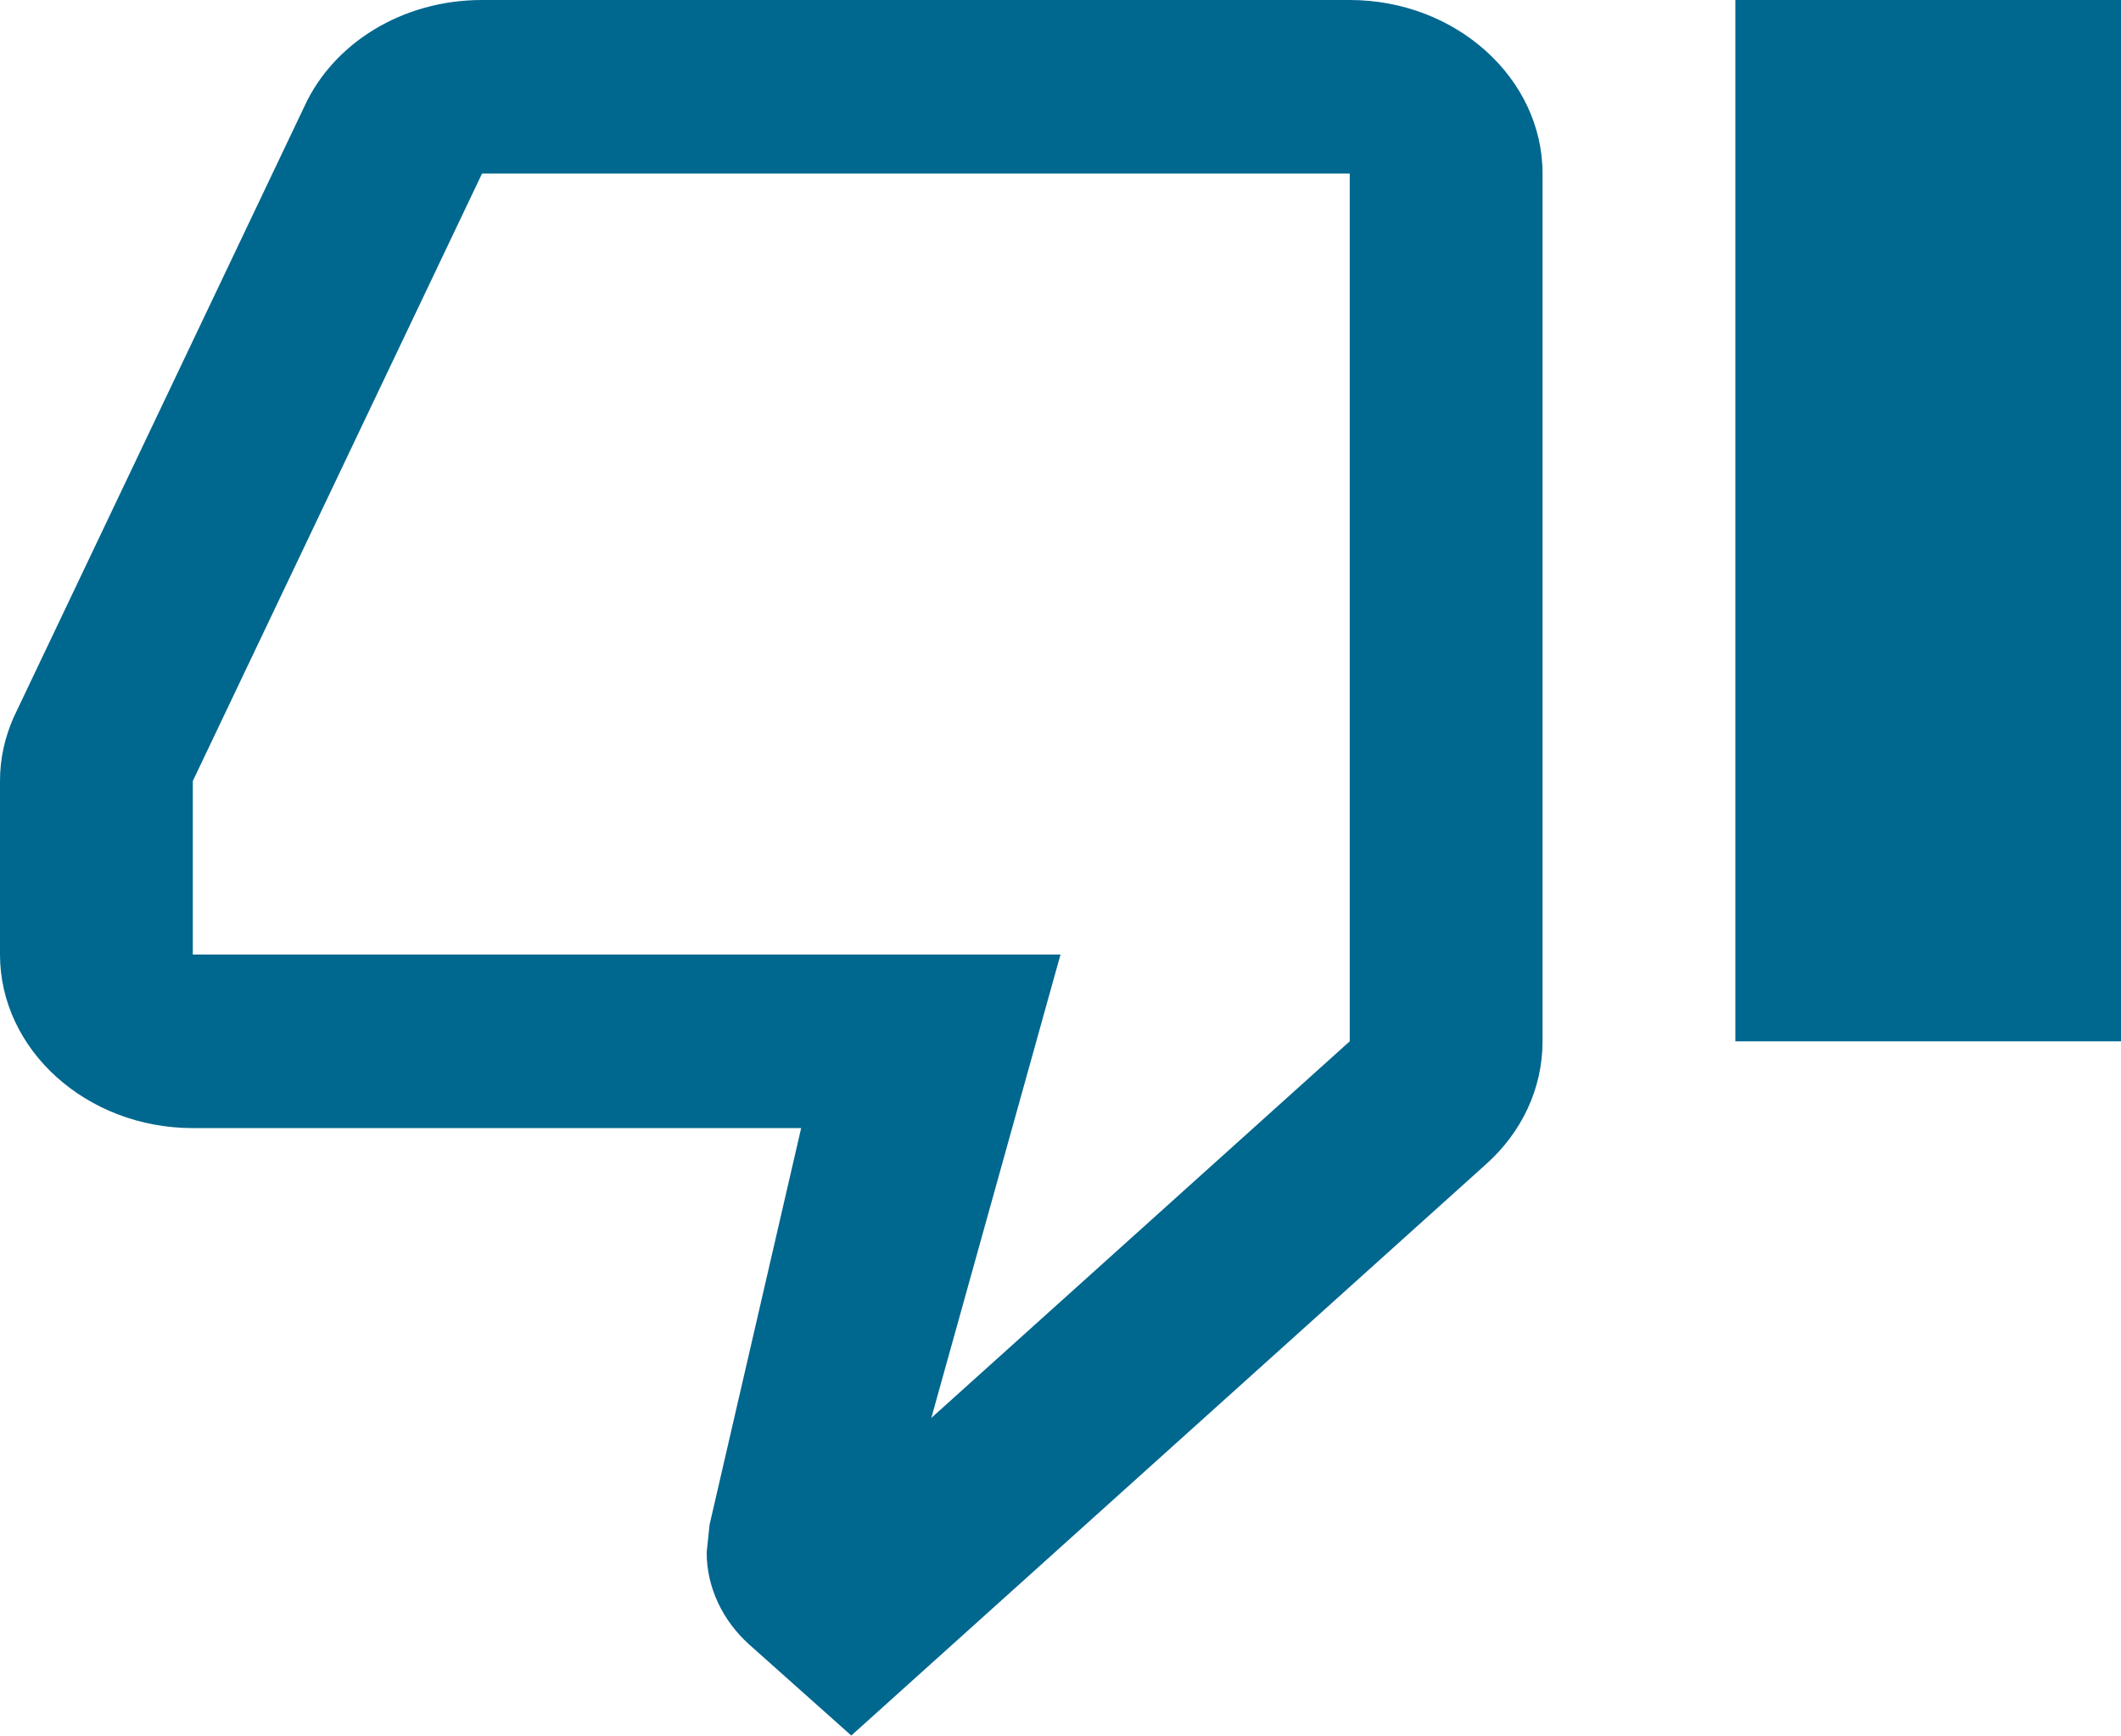
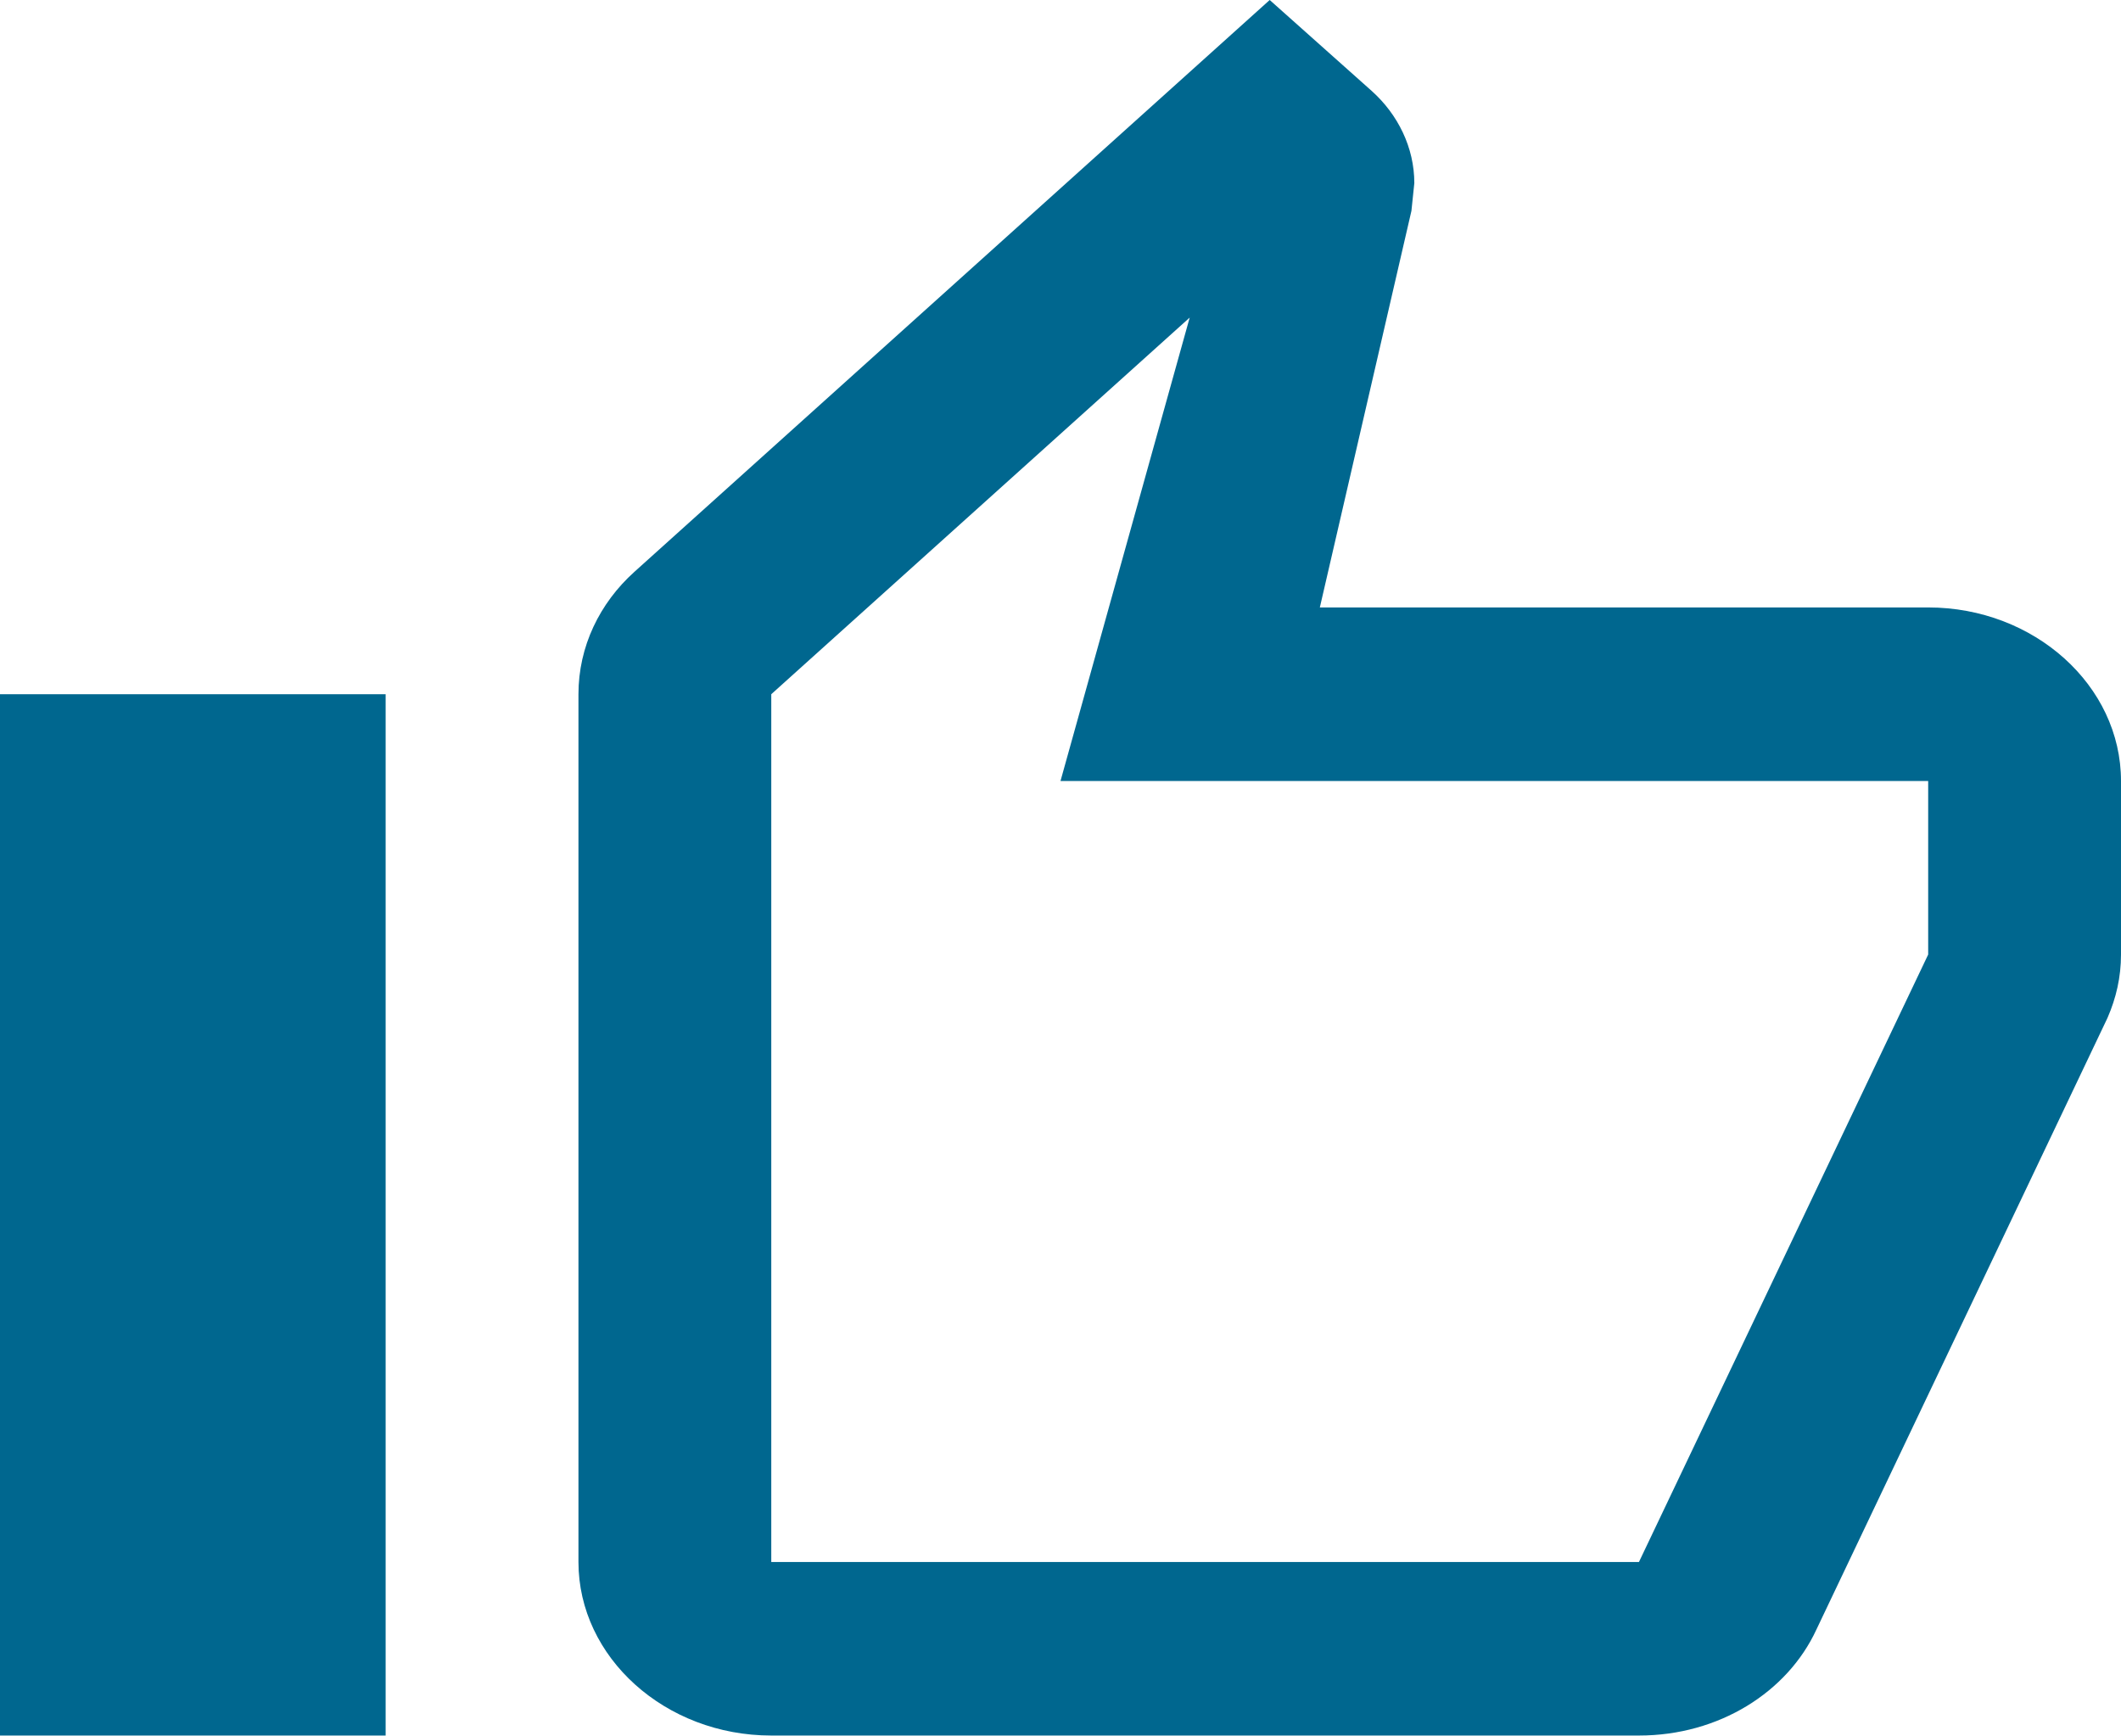
- <svg xmlns="http://www.w3.org/2000/svg" width="22" height="18" viewBox="0 0 22 18" fill="none">
-   <path d="M14 0H5C4.17 0 3.46 0.45 3.16 1.098L0.14 7.443C0.05 7.65 0 7.866 0 8.1V9.9C0 10.89 0.9 11.7 2 11.7H8.31L7.36 15.813L7.33 16.101C7.33 16.47 7.5 16.812 7.77 17.055L8.83 18L15.42 12.069C15.78 11.745 16 11.295 16 10.8V1.8C16 0.81 15.1 0 14 0ZM14 10.8L9.66 14.706L11 9.9H2V8.1L5 1.8H14V10.8ZM22 10.8H18V0H22V10.8Z" fill="#00678F" />
+ <svg xmlns="http://www.w3.org/2000/svg" width="22" height="18" fill="none">
+   <path d="M8 18h9c.83 0 1.54-.45 1.84-1.098l3.02-6.345c.09-.207.14-.423.14-.657V8.1c0-.99-.9-1.8-2-1.8h-6.31l.95-4.113.03-.288c0-.369-.17-.711-.44-.954L13.17 0 6.58 5.931C6.22 6.255 6 6.705 6 7.2v9c0 .99.9 1.8 2 1.8zM8 7.2l4.34-3.906L11 8.1h9v1.8l-3 6.3H8v-9zm-8 0h4V18H0V7.2z" fill="#00678F" />
</svg>
